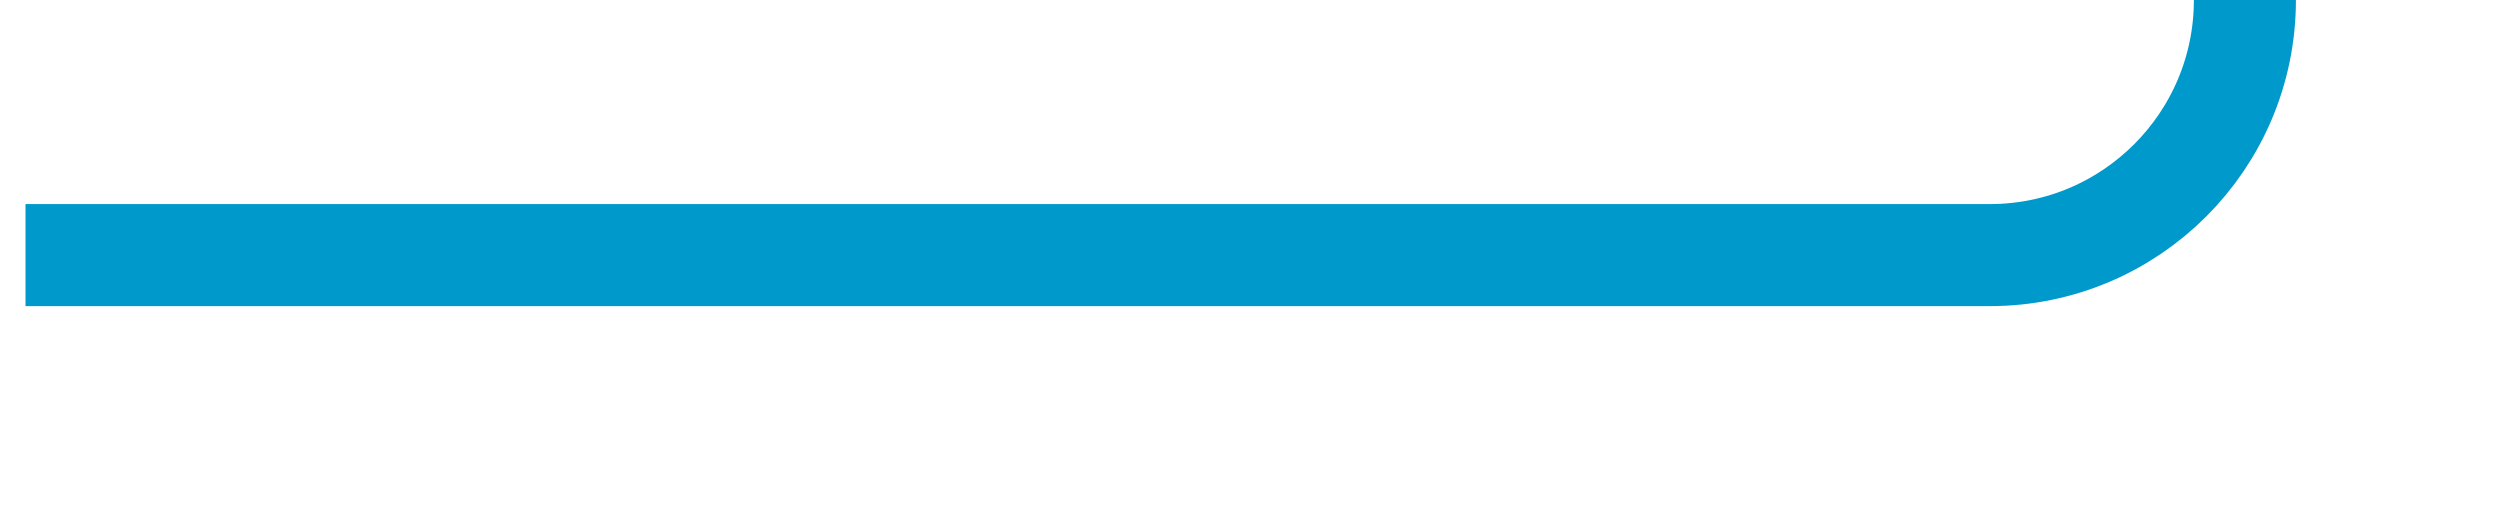
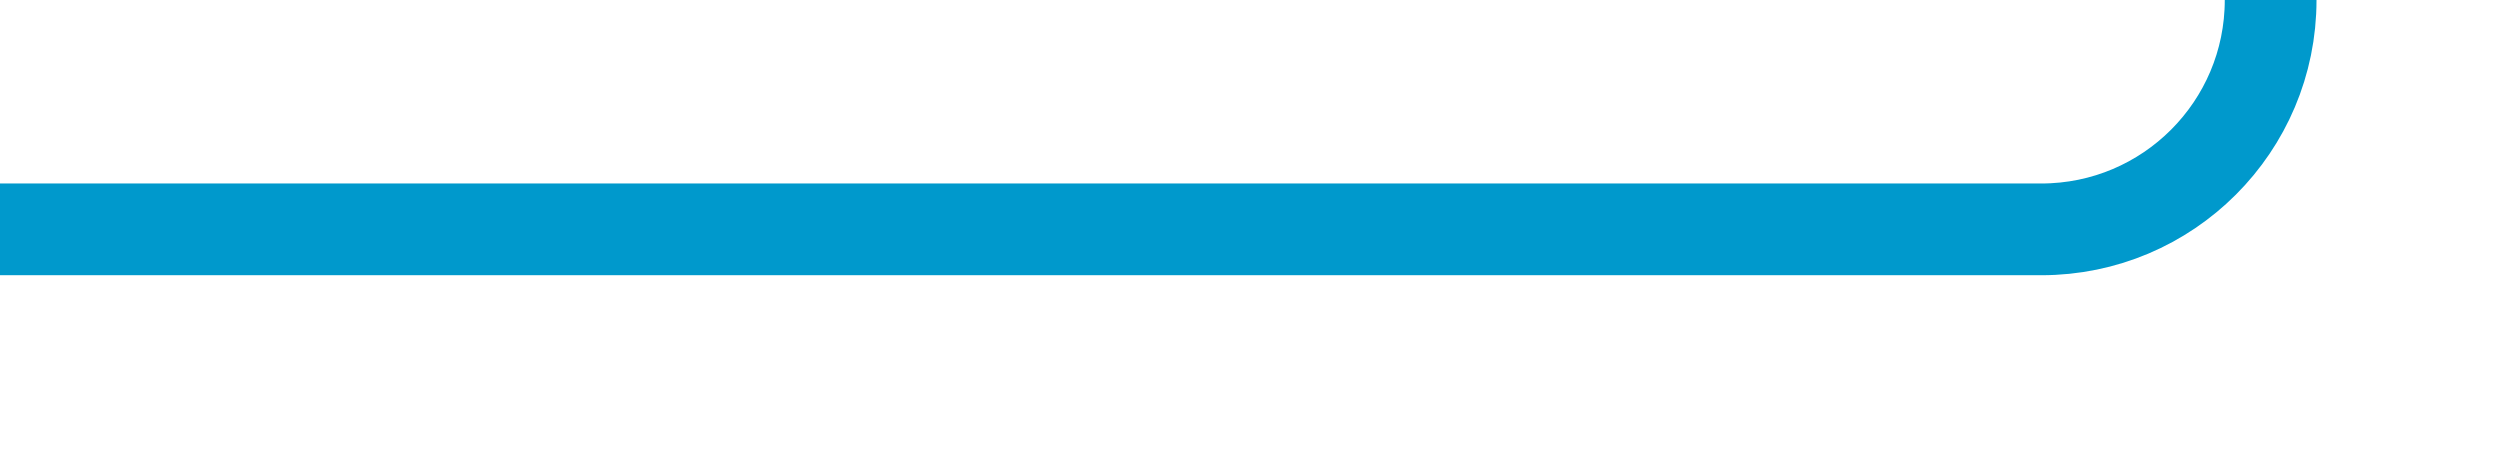
- <svg xmlns="http://www.w3.org/2000/svg" version="1.1" width="49px" height="10px" preserveAspectRatio="xMinYMid meet" viewBox="1020.5 2641  49 8">
-   <path d="M 1021 2645  L 1059.5 2645  A 5 5 0 0 0 1064.5 2640 L 1064.5 2512  A 5 5 0 0 1 1069.5 2507 L 1113 2507  " stroke-width="2" stroke="#0099cc" fill="none" />
+ <svg xmlns="http://www.w3.org/2000/svg" version="1.1" width="54.5px" height="10px" preserveAspectRatio="xMinYMid meet" viewBox="1003 2173  54.5 8">
+   <path d="M 1003 2177  L 1047.5 2177  A 5 5 0 0 0 1052.5 2172 L 1052.5 2079  A 5 5 0 0 1 1057.5 2074 L 1100 2074  " stroke-width="2" stroke="#0099cc" fill="none" />
</svg>
